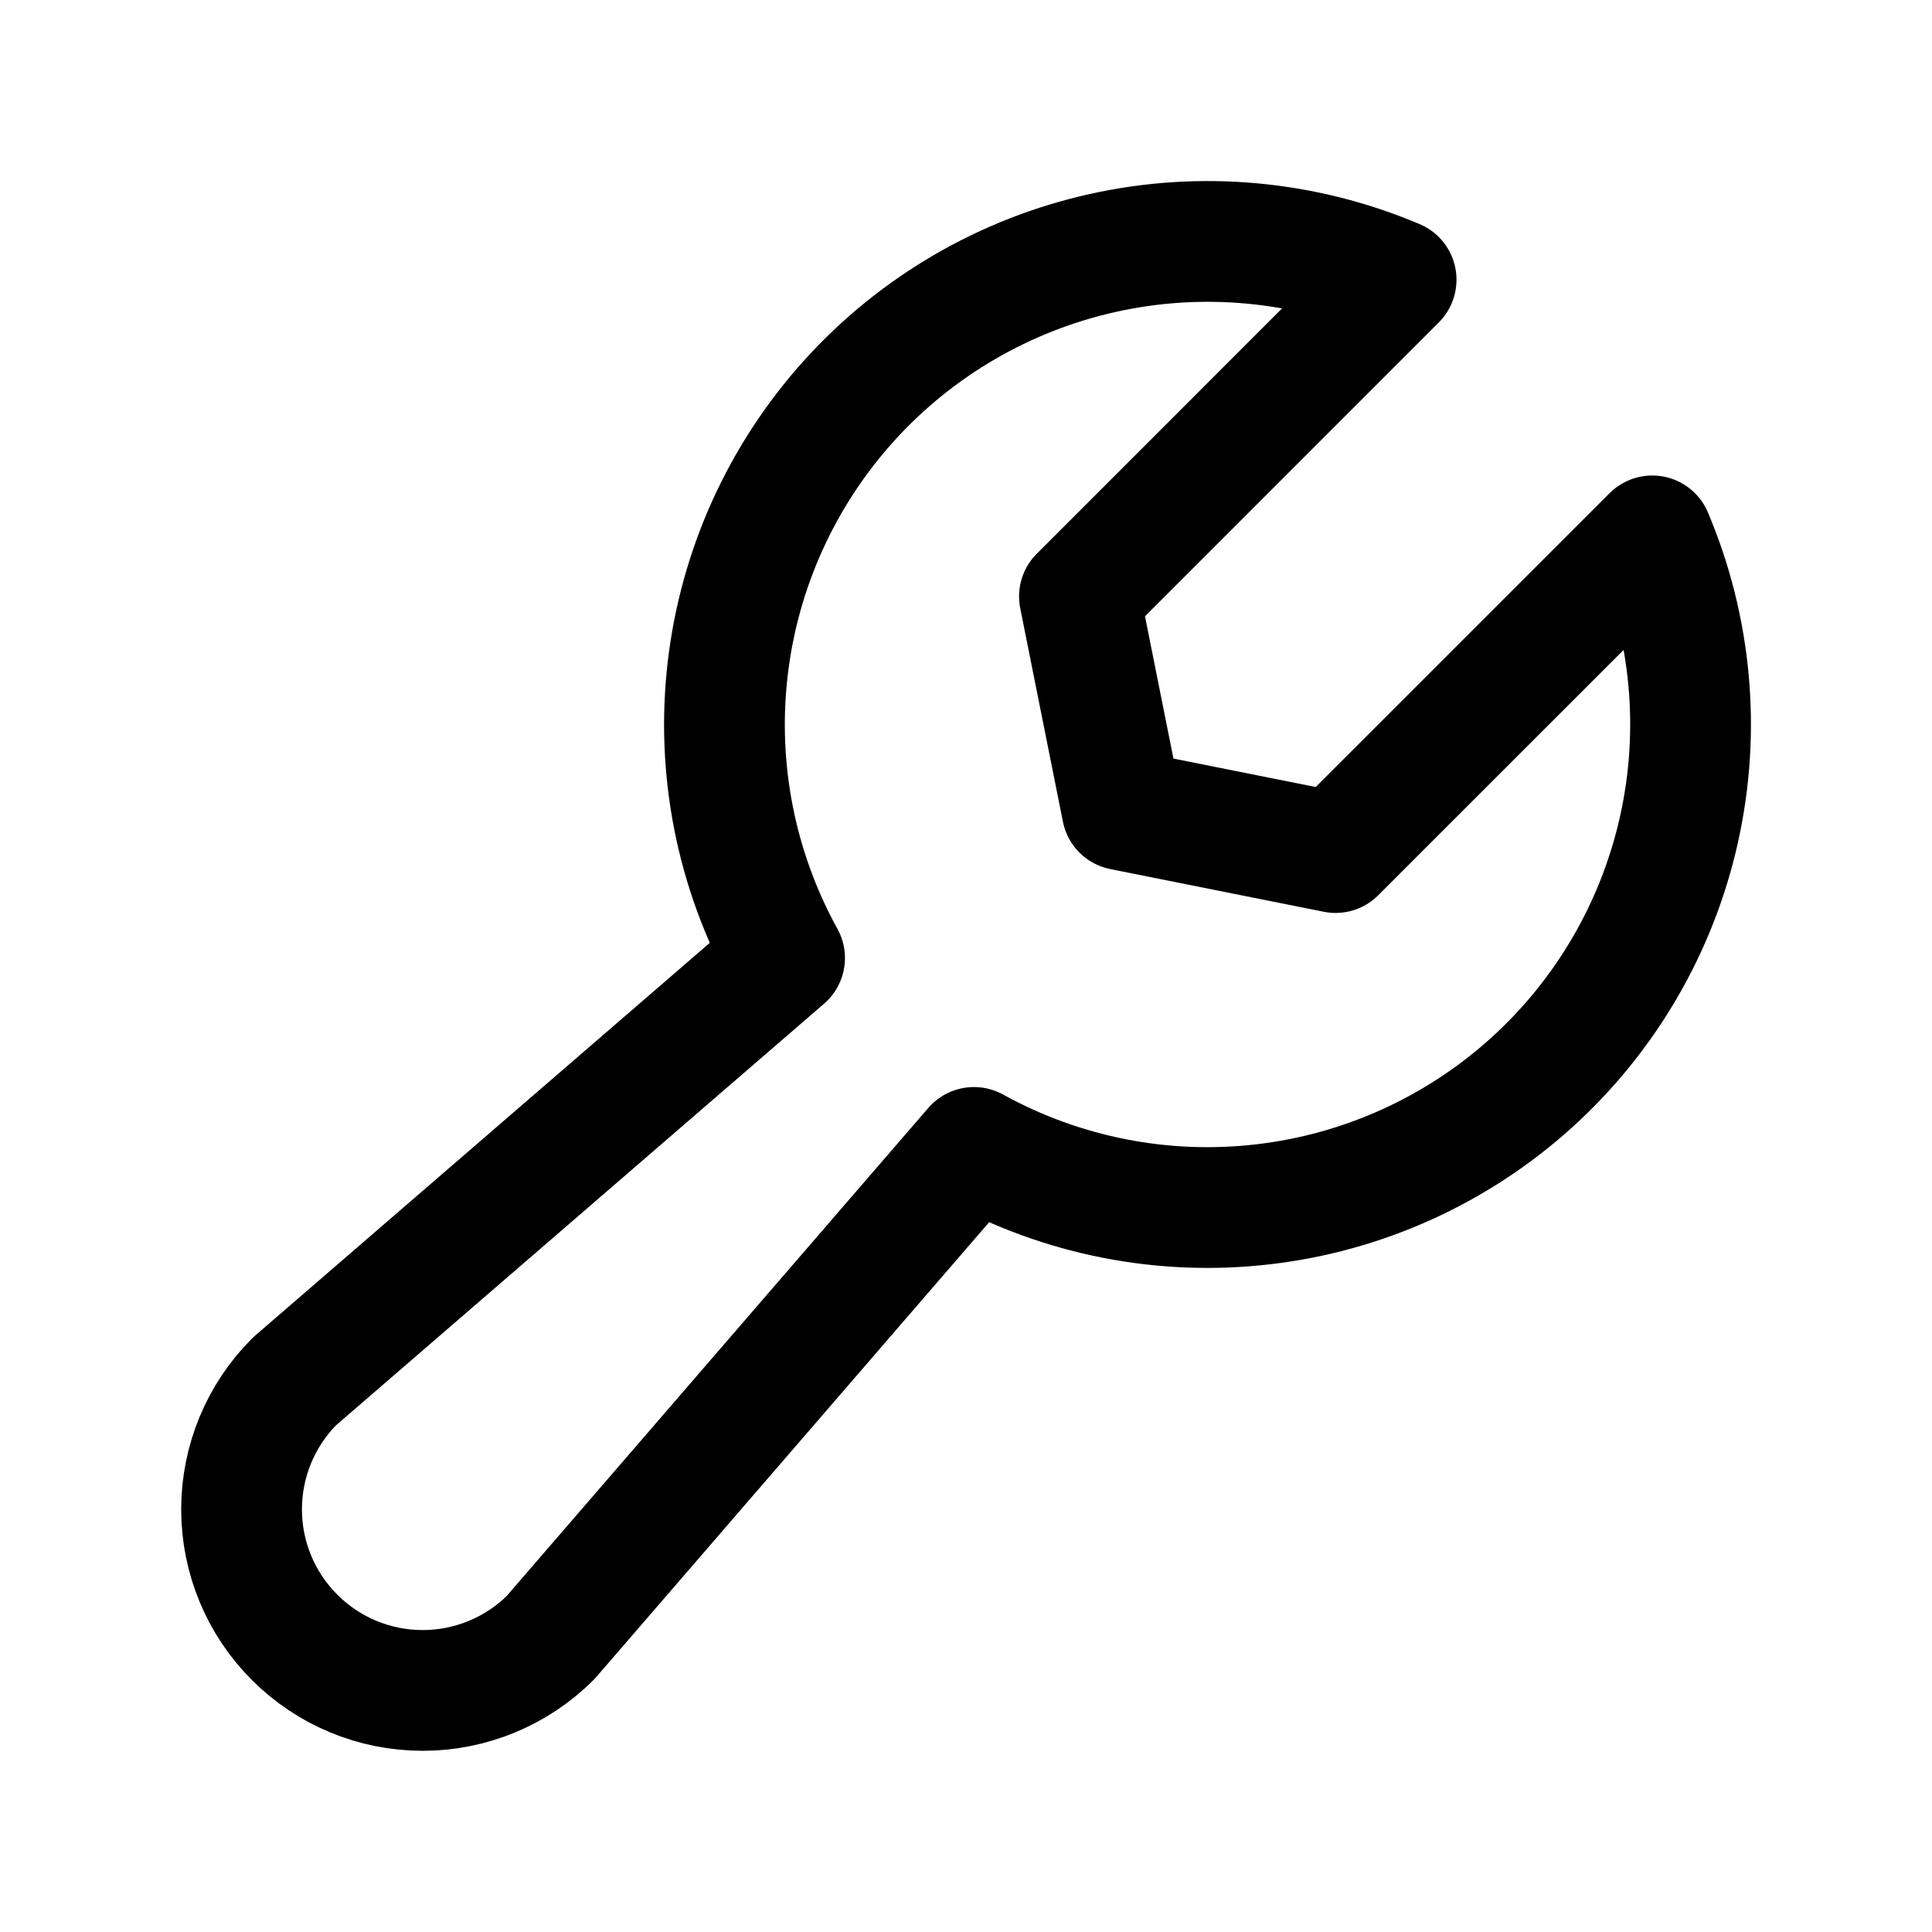
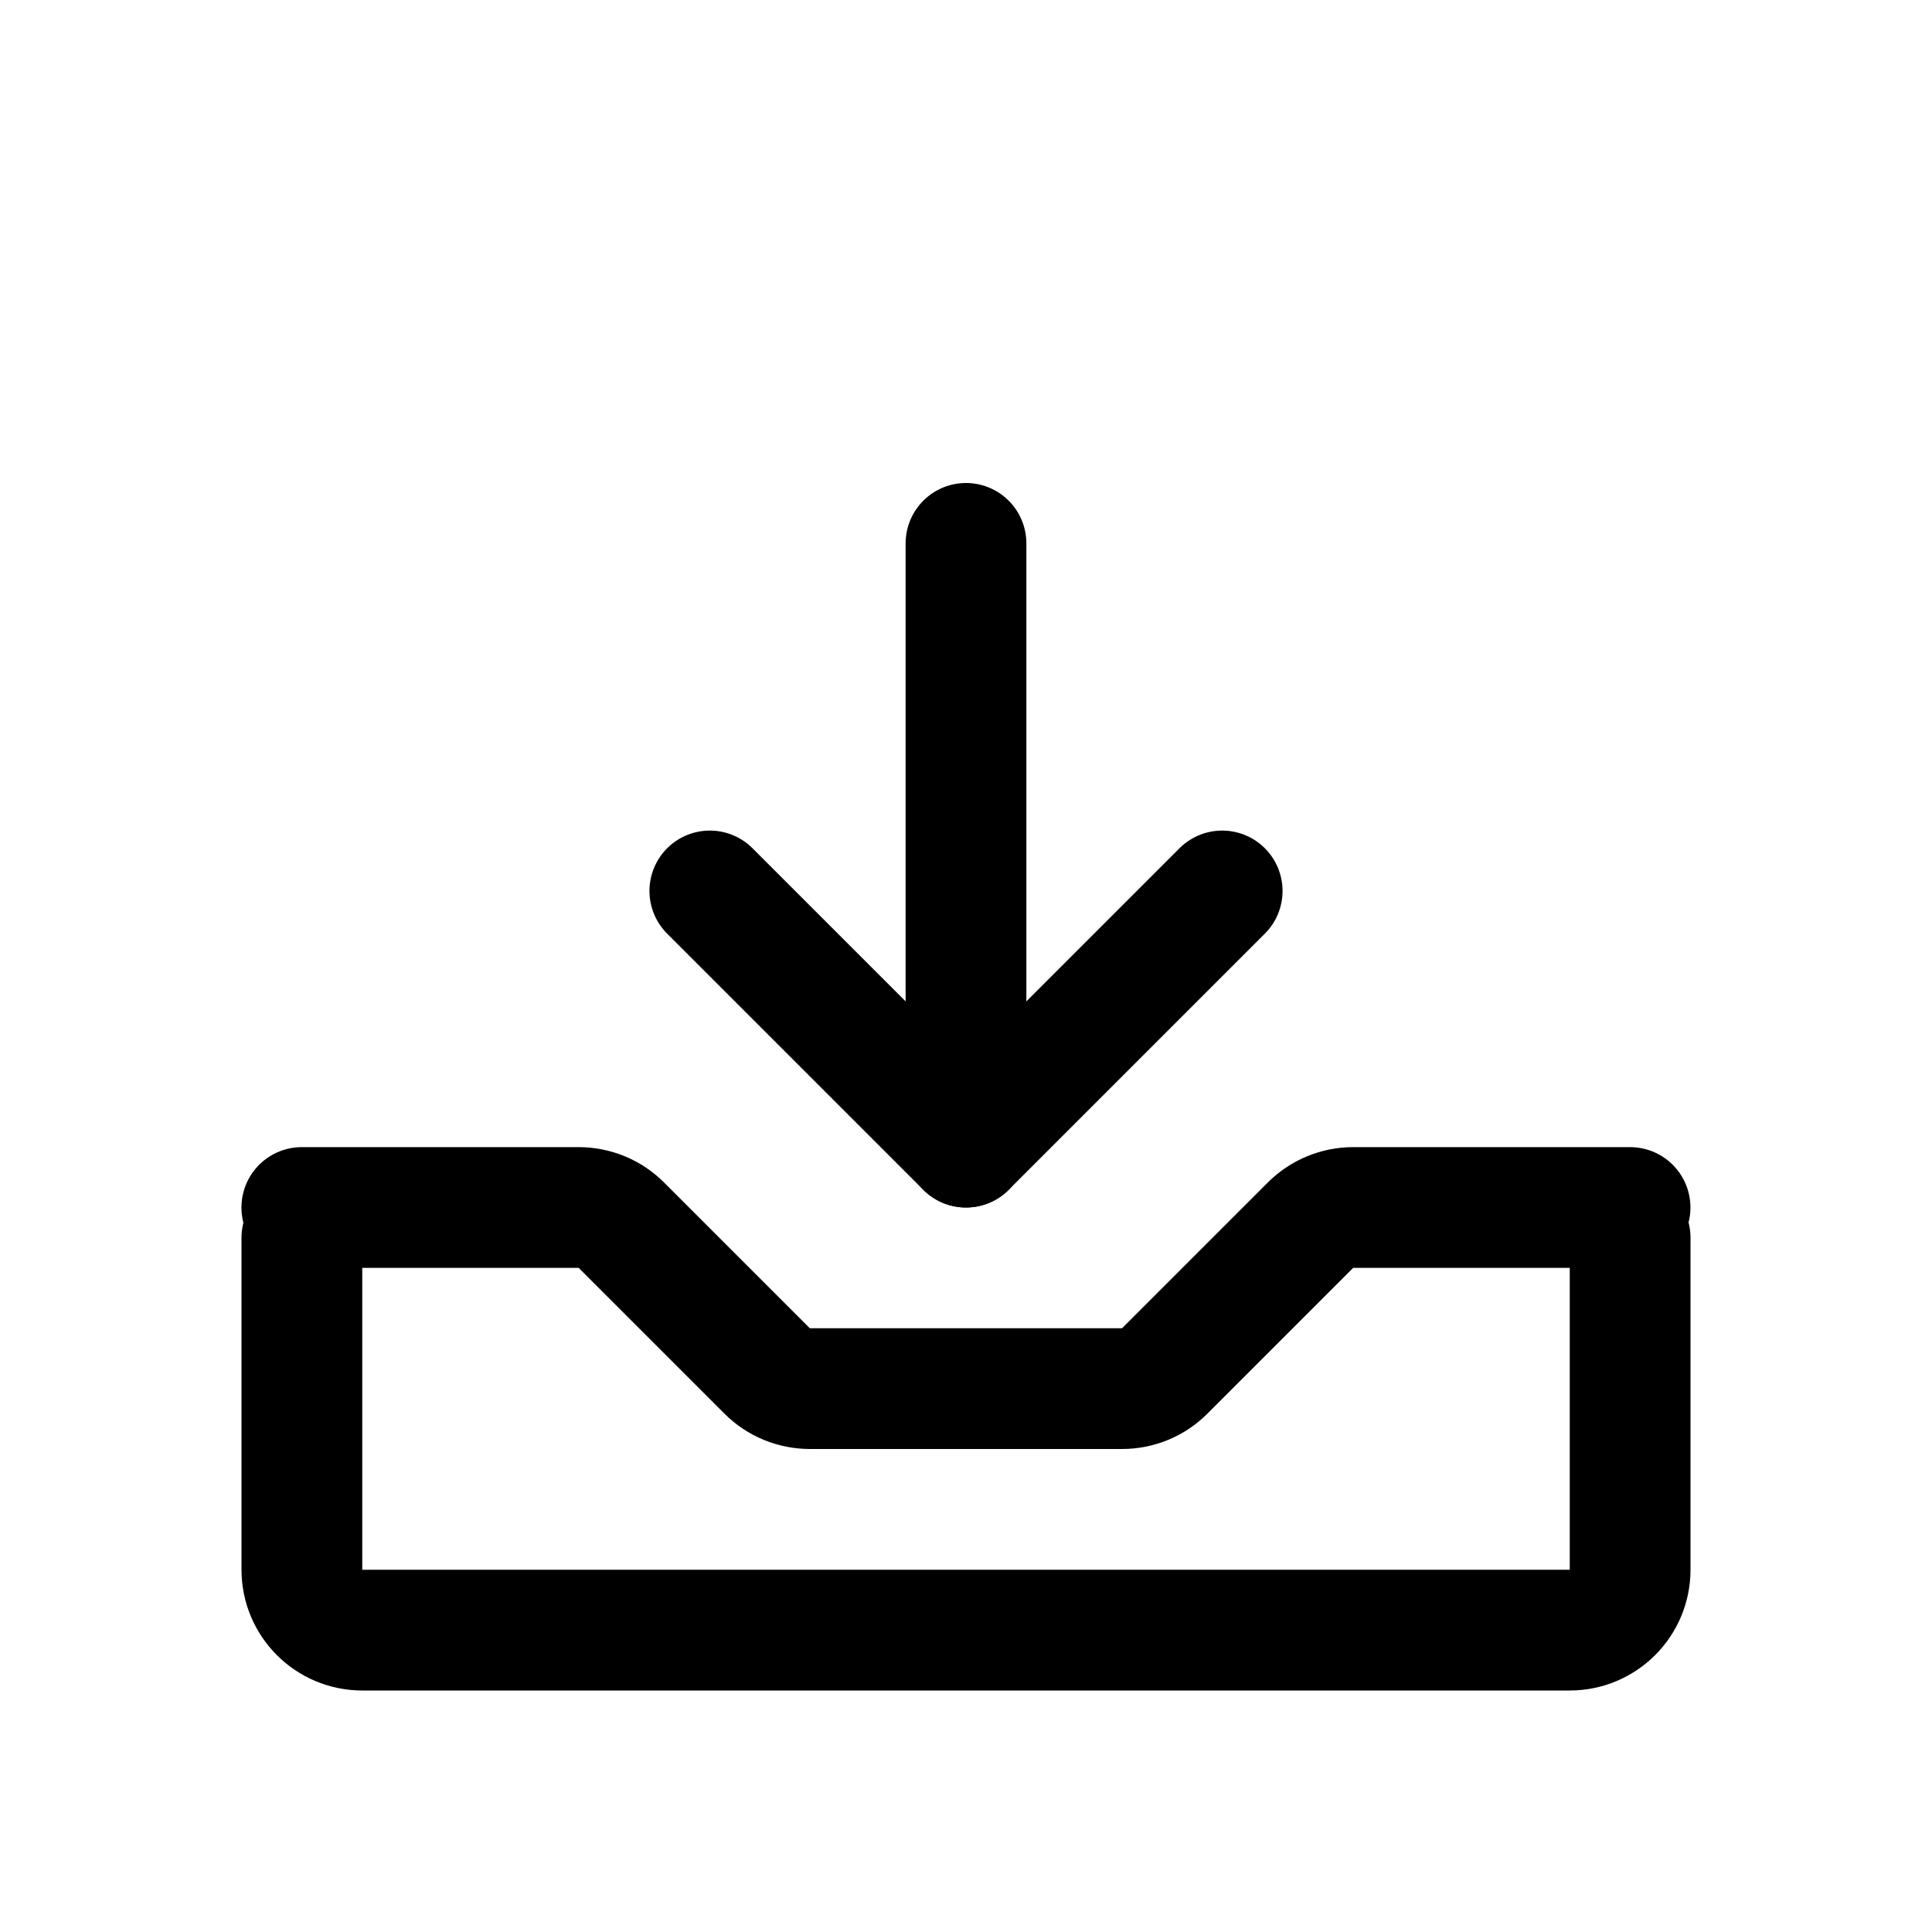
<svg xmlns="http://www.w3.org/2000/svg" width="32" height="32" viewBox="0 0 32 32" fill="none">
-   <path d="M23.124 4.633L17.879 9.879L18.586 13.414L22.121 14.121L27.367 8.876L27.367 8.876C28.016 10.408 28.172 12.105 27.811 13.73C27.451 15.355 26.593 16.827 25.357 17.942C24.121 19.056 22.568 19.758 20.914 19.948C19.261 20.139 17.589 19.809 16.132 19.005L16.132 19.005L9.121 27.121C8.559 27.683 7.796 27.999 7 27.999C6.205 27.999 5.442 27.683 4.88 27.12C4.317 26.558 4.001 25.795 4.001 25C4.001 24.204 4.317 23.441 4.879 22.879L12.995 15.868L12.995 15.868C12.191 14.411 11.861 12.739 12.052 11.086C12.242 9.432 12.944 7.879 14.058 6.643C15.173 5.407 16.645 4.549 18.27 4.189C19.895 3.828 21.592 3.984 23.124 4.633L23.124 4.633Z" stroke="black" stroke-width="2" stroke-linecap="round" stroke-linejoin="round" />
+   <path d="M27 20.5V26C27 26.552 26.552 27 26 27H6C5.448 27 5 26.552 5 26V20.5" stroke="black" stroke-width="2" stroke-linecap="round" stroke-linejoin="round" />
+   <path d="M11.757 14.757L16 19L20.243 14.757" stroke="black" stroke-width="2" stroke-linecap="round" stroke-linejoin="round" />
+   <path d="M16 9V19" stroke="black" stroke-width="2" stroke-linecap="round" stroke-linejoin="round" />
+   <path d="M4.999 20H9.585C9.716 20 9.846 20.026 9.968 20.076C10.089 20.126 10.199 20.2 10.292 20.293L12.706 22.707C12.799 22.8 12.909 22.874 13.031 22.924C13.152 22.974 13.282 23 13.414 23H18.585C18.716 23 18.846 22.974 18.968 22.924C19.089 22.874 19.199 22.8 19.292 22.707L21.706 20.293C21.799 20.2 21.91 20.126 22.031 20.076C22.152 20.026 22.282 20 22.413 20H26.999" stroke="black" stroke-width="2" stroke-linecap="round" stroke-linejoin="round" />
+   <defs>
+     <linearGradient id="paint0_linear_116_1897" x1="5.867" y1="16" x2="25.215" y2="16.053" gradientUnits="userSpaceOnUse">
+       <stop stop-color="black" />
+       <stop offset="1" stop-color="black" />
+     </linearGradient>
+     <linearGradient id="paint1_linear_116_1897" x1="12.092" y1="16.879" x2="19.554" y2="16.92" gradientUnits="userSpaceOnUse">
+       <stop stop-color="black" />
+       <stop offset="1" stop-color="black" />
+     </linearGradient>
+     <linearGradient id="paint2_linear_116_1897" x1="16.039" y1="14" x2="16.919" y2="14" gradientUnits="userSpaceOnUse">
+       <stop stop-color="black" />
+       <stop offset="1" stop-color="black" />
+     </linearGradient>
+     <linearGradient id="paint3_linear_116_1897" x1="5.866" y1="21.5" x2="25.207" y2="21.891" gradientUnits="userSpaceOnUse">
+       <stop stop-color="black" />
+       <stop offset="1" stop-color="black" />
+     </linearGradient>
+   </defs>
</svg>
